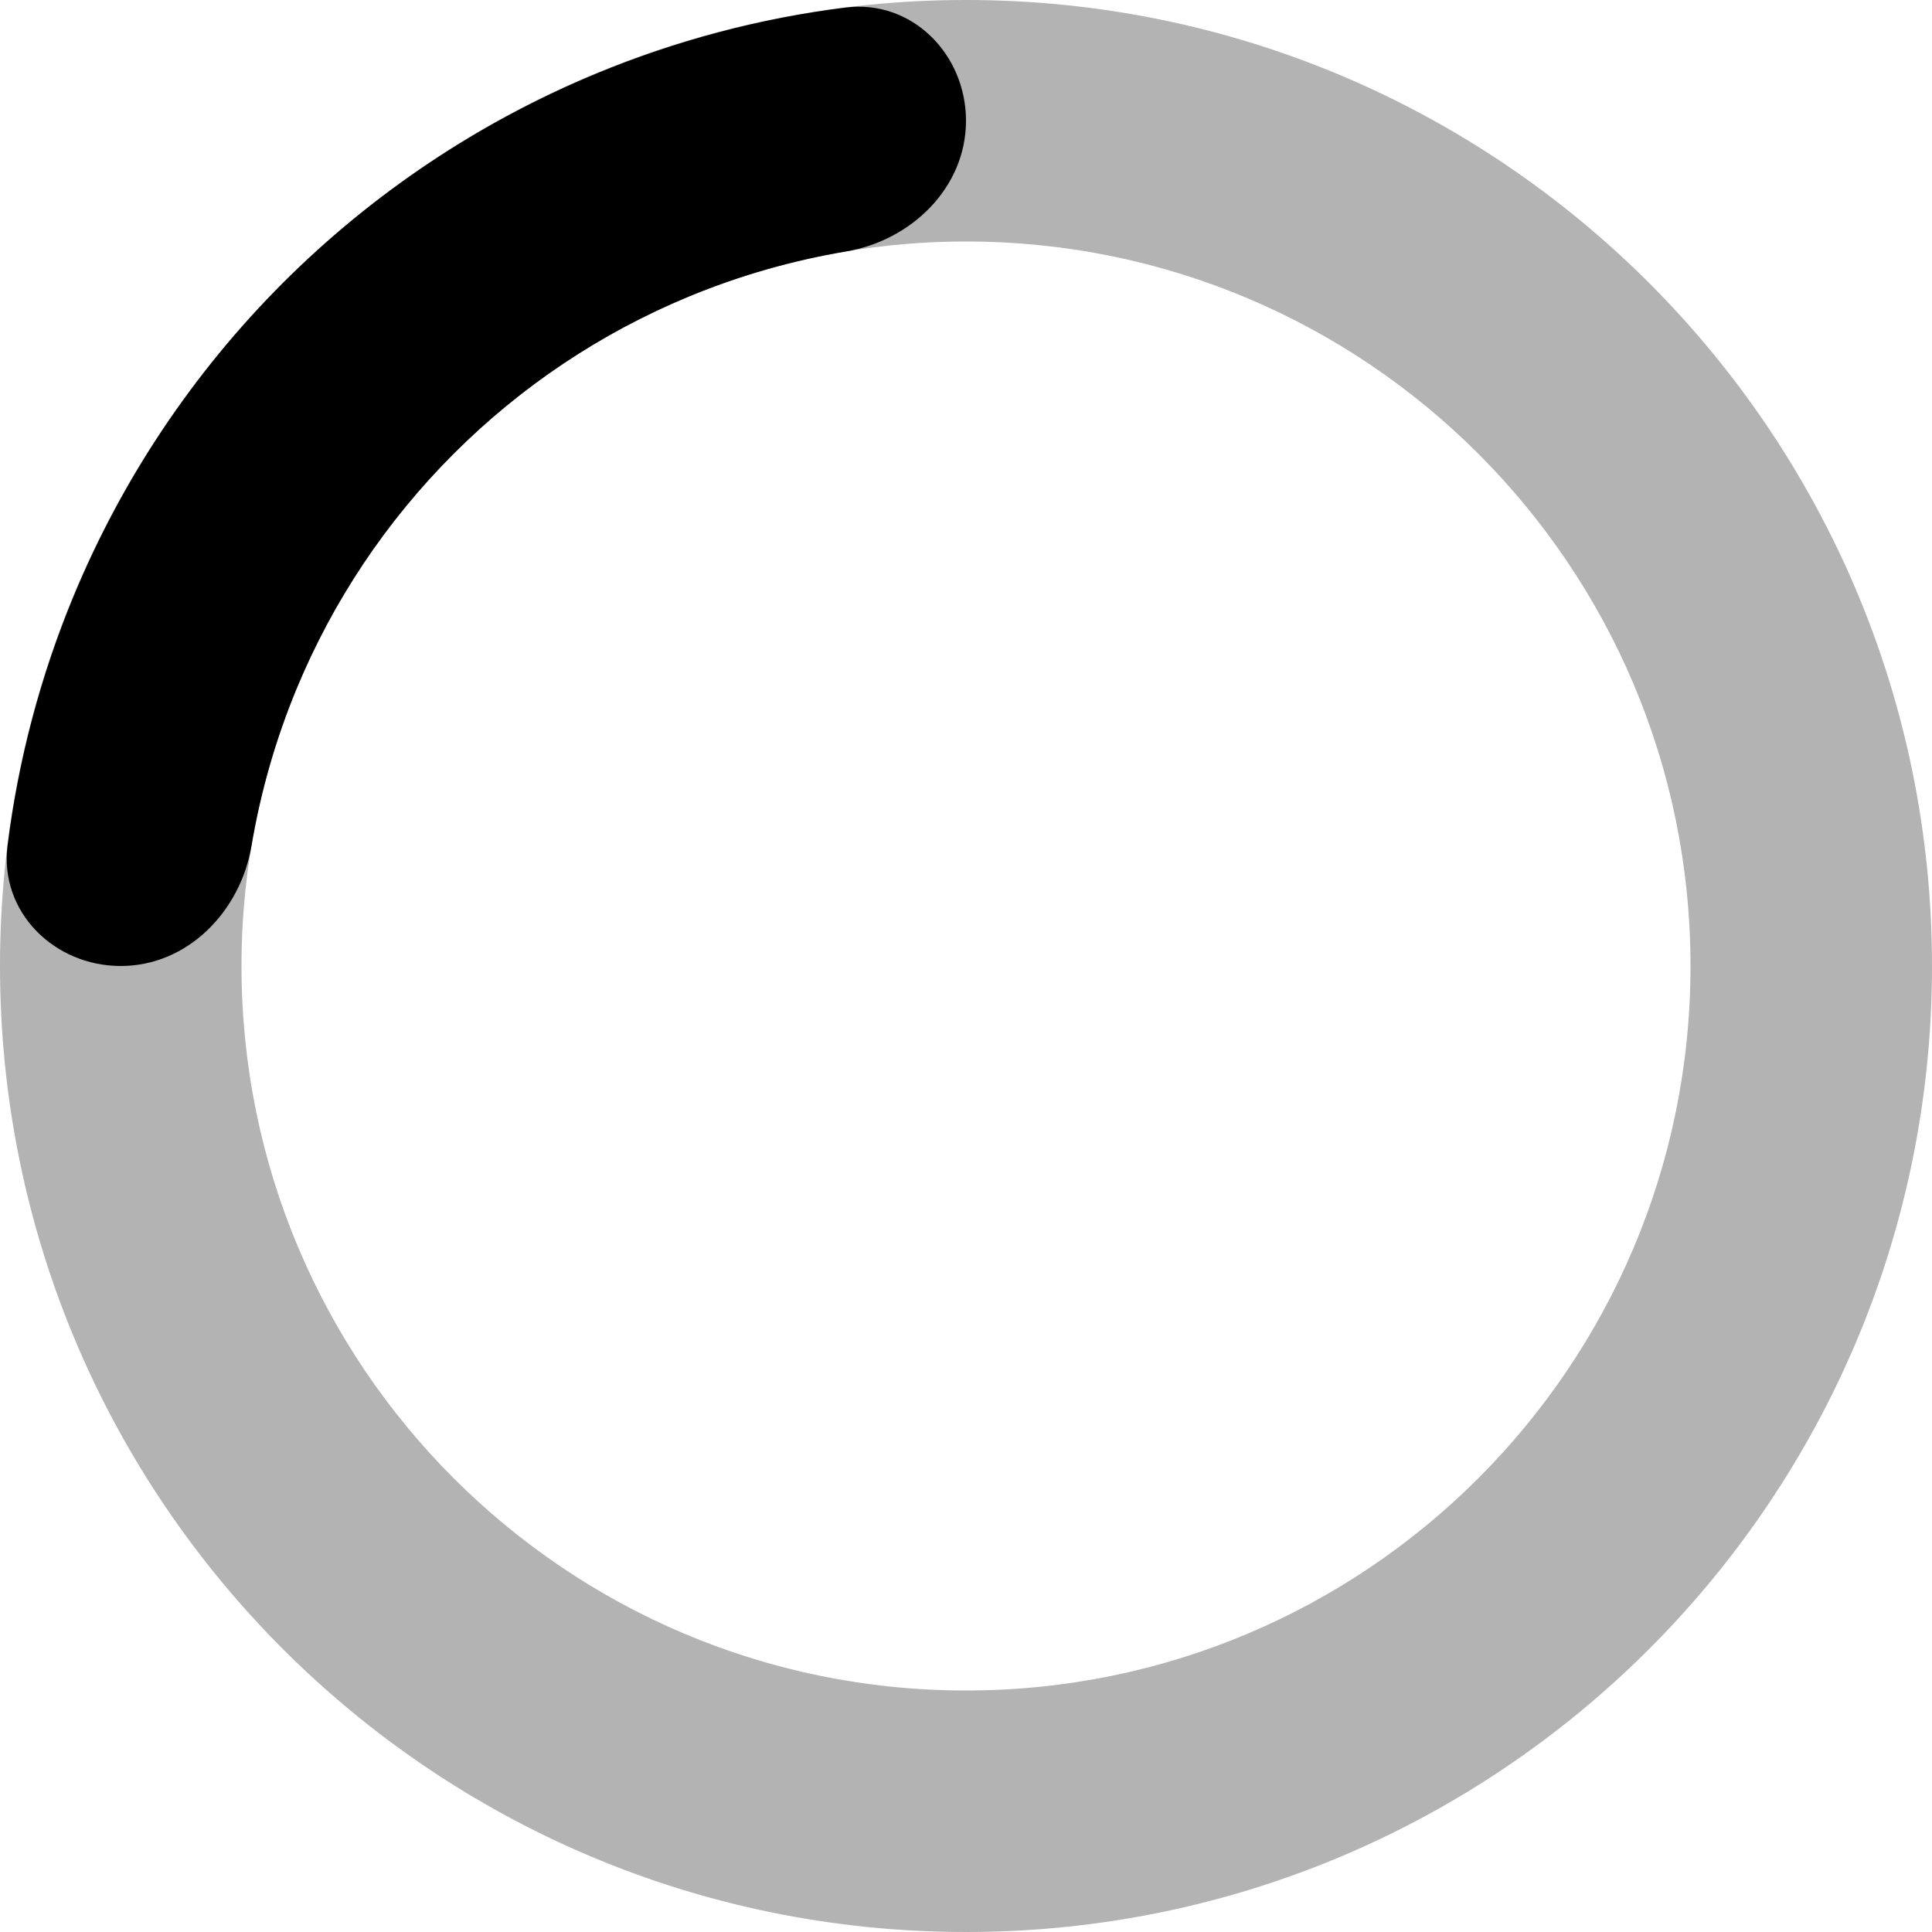
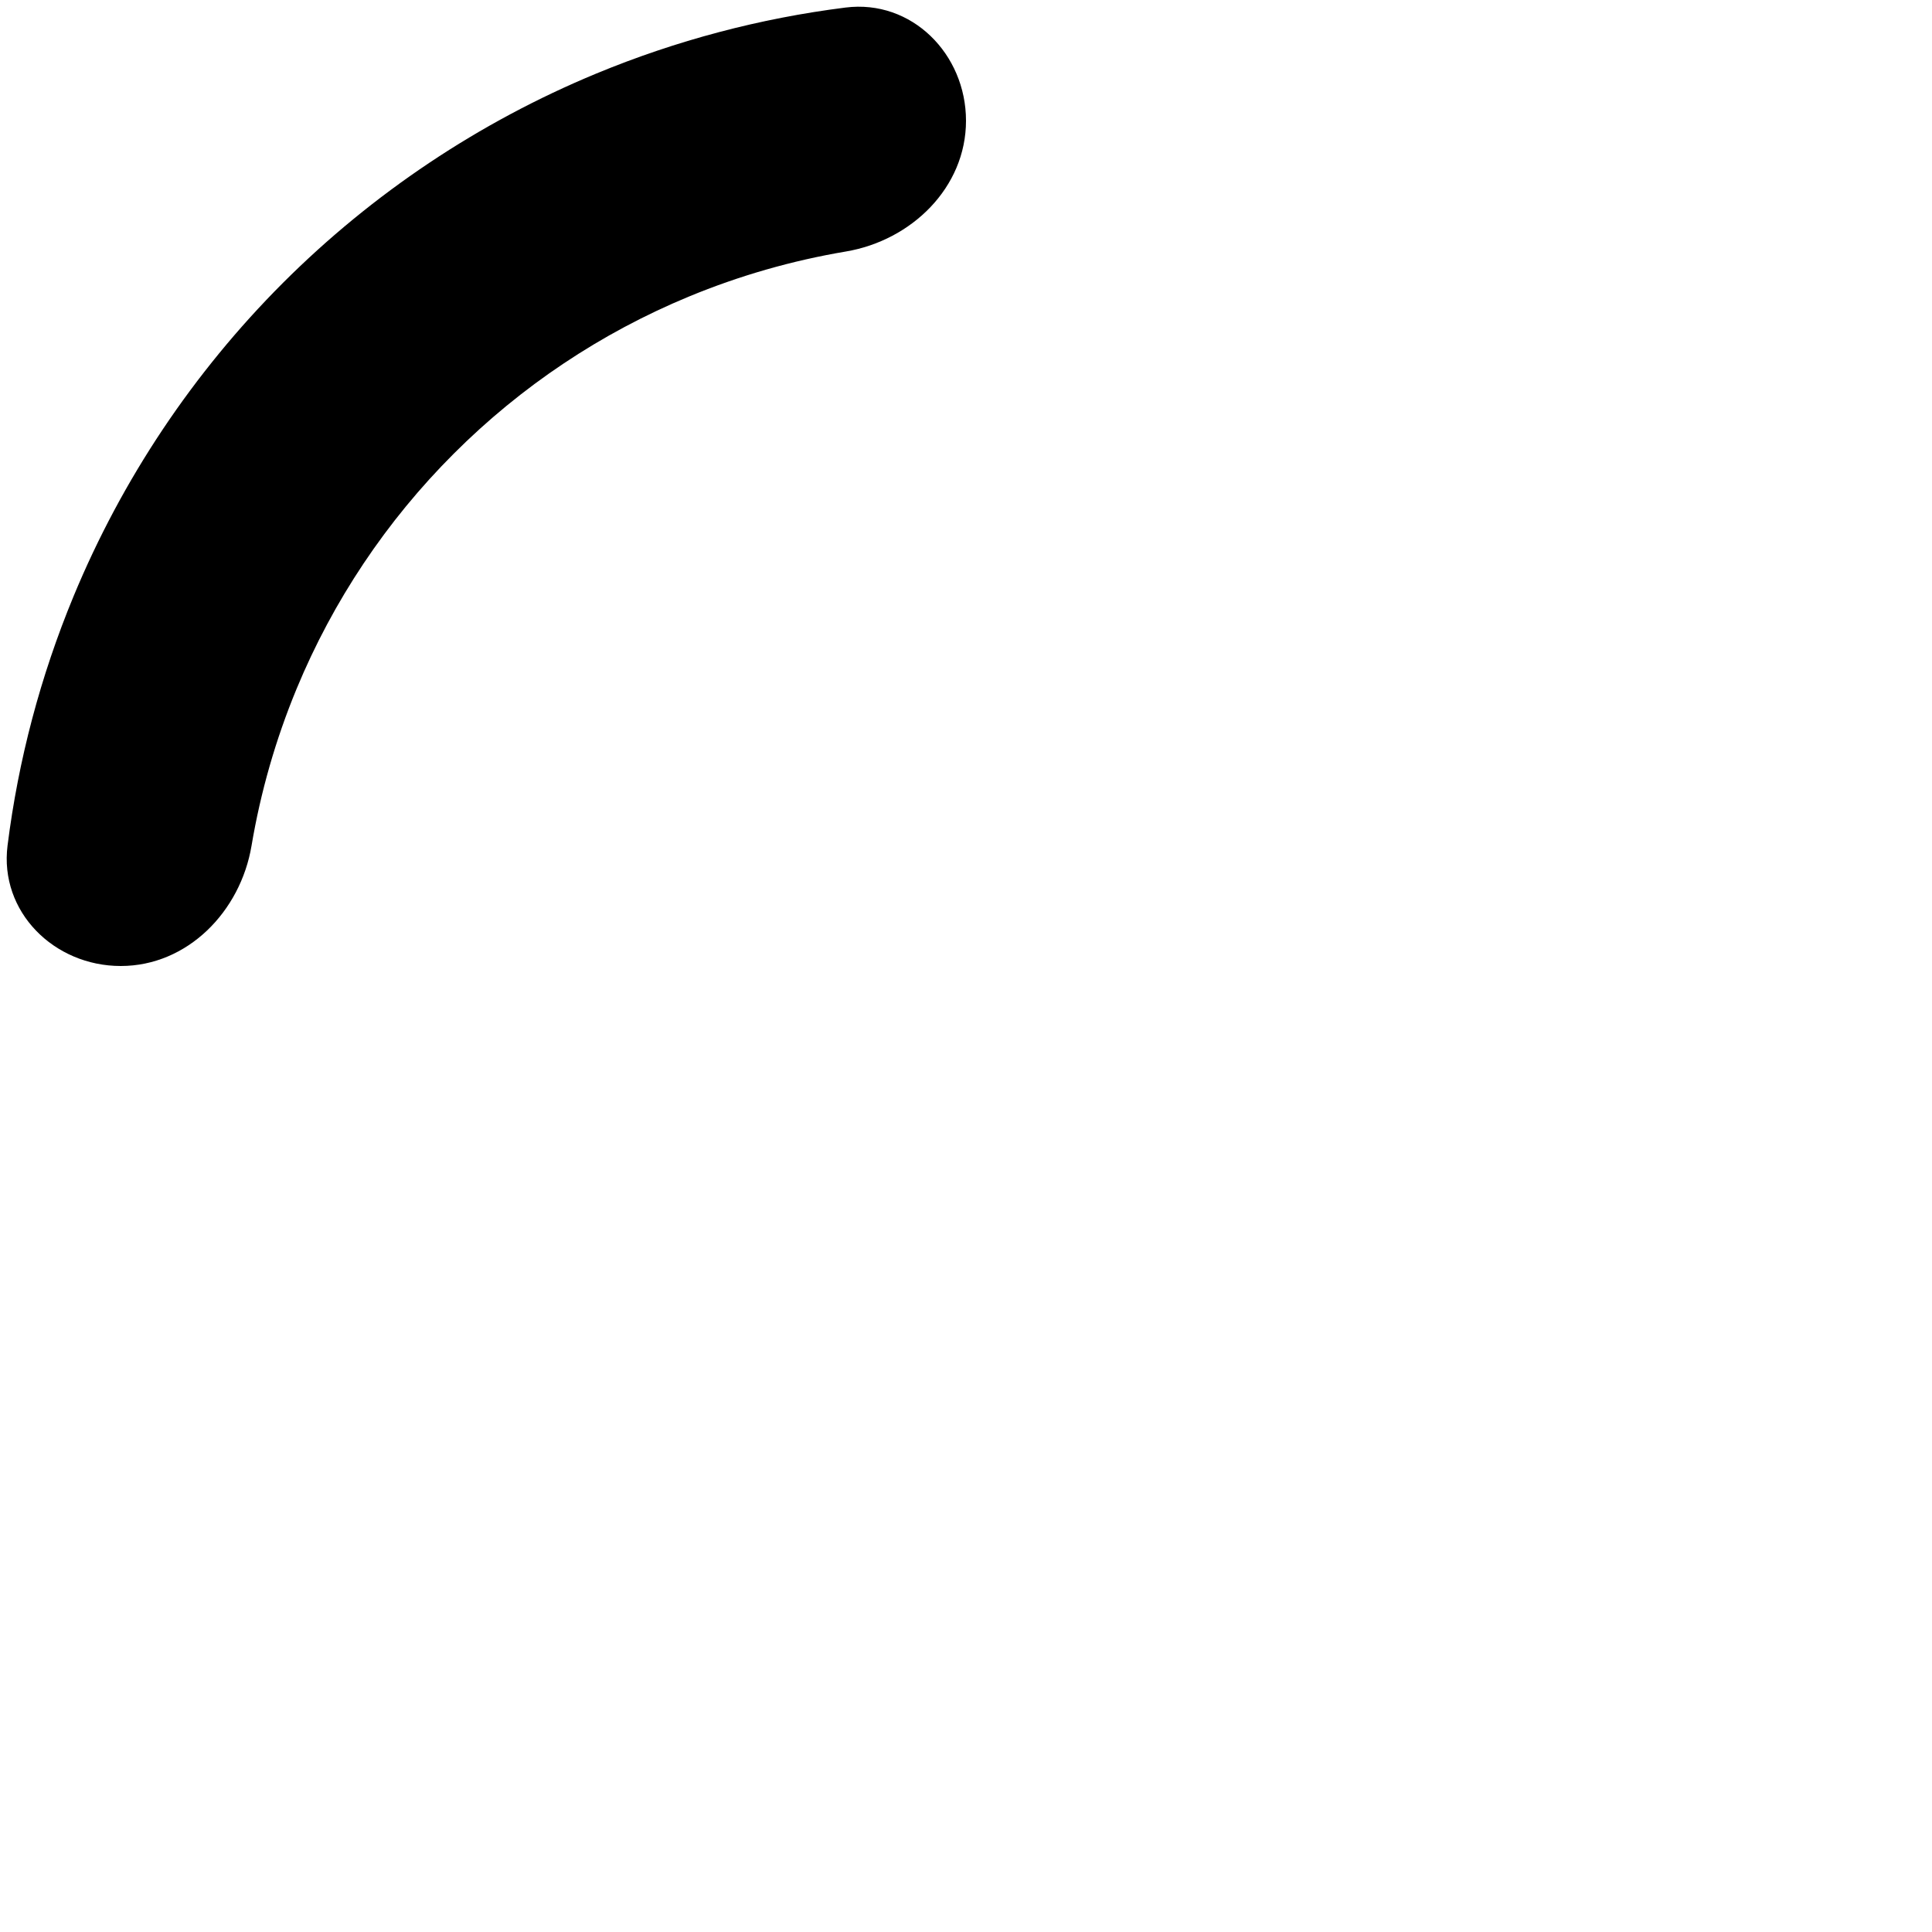
<svg xmlns="http://www.w3.org/2000/svg" width="32" height="32" viewBox="0 0 32 32" fill="none">
-   <path d="M16 0C24.837 0 32 7.163 32 16C32 24.837 24.837 32 16 32C7.163 32 0 24.837 0 16C0 7.163 7.163 0 16 0ZM16 28C22.627 28 28 22.627 28 16C28 9.373 22.627 4 16 4C9.373 4 4 9.373 4 16C4 22.627 9.373 28 16 28Z" fill-rule="evenodd" fill-opacity="0.3" fill="currentColor" />
  <path d="M2 16C0.895 16 -0.013 15.101 0.125 14.005C0.303 12.589 0.67 11.201 1.218 9.877C2.022 7.936 3.201 6.172 4.686 4.686C6.172 3.201 7.936 2.022 9.877 1.218C11.201 0.67 12.589 0.303 14.005 0.125C15.101 -0.013 16 0.895 16 2C16 3.105 15.098 3.983 14.009 4.166C13.119 4.316 12.246 4.566 11.408 4.913C9.952 5.516 8.629 6.4 7.515 7.515C6.4 8.629 5.516 9.952 4.913 11.408C4.566 12.246 4.316 13.119 4.166 14.009C3.983 15.098 3.105 16 2 16Z" fill-rule="evenodd" fill="currentColor" />
</svg>
